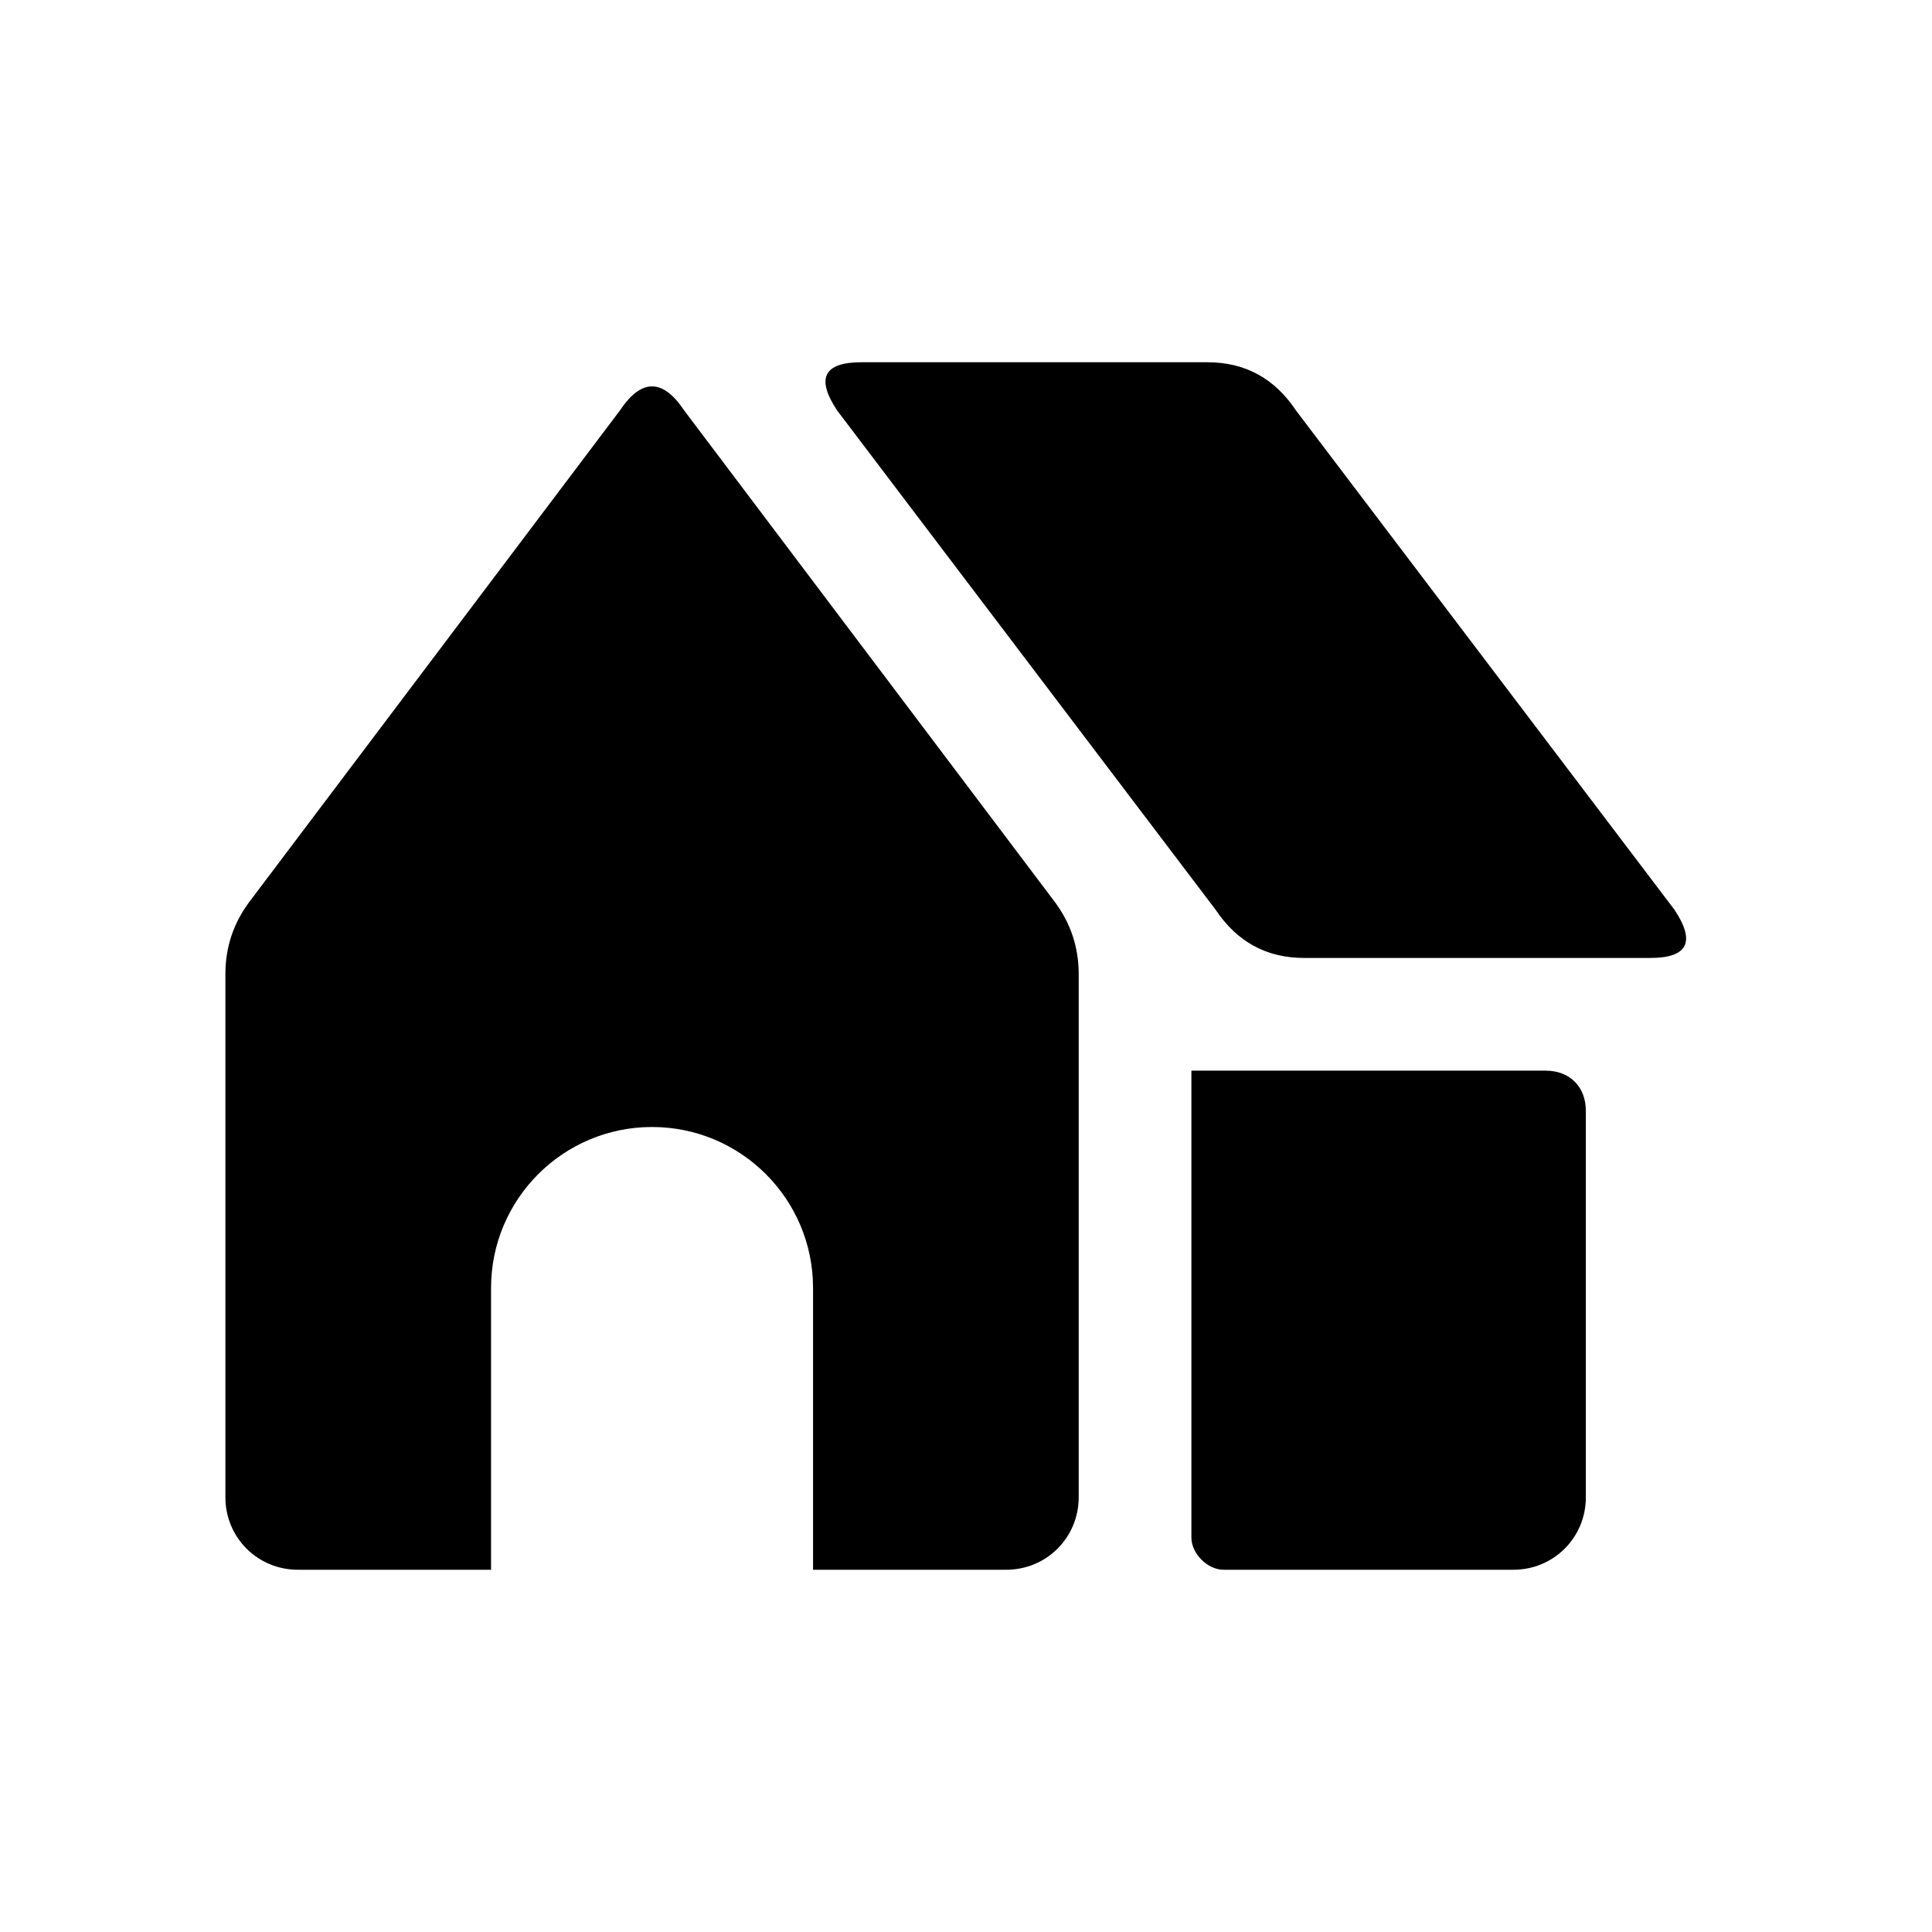
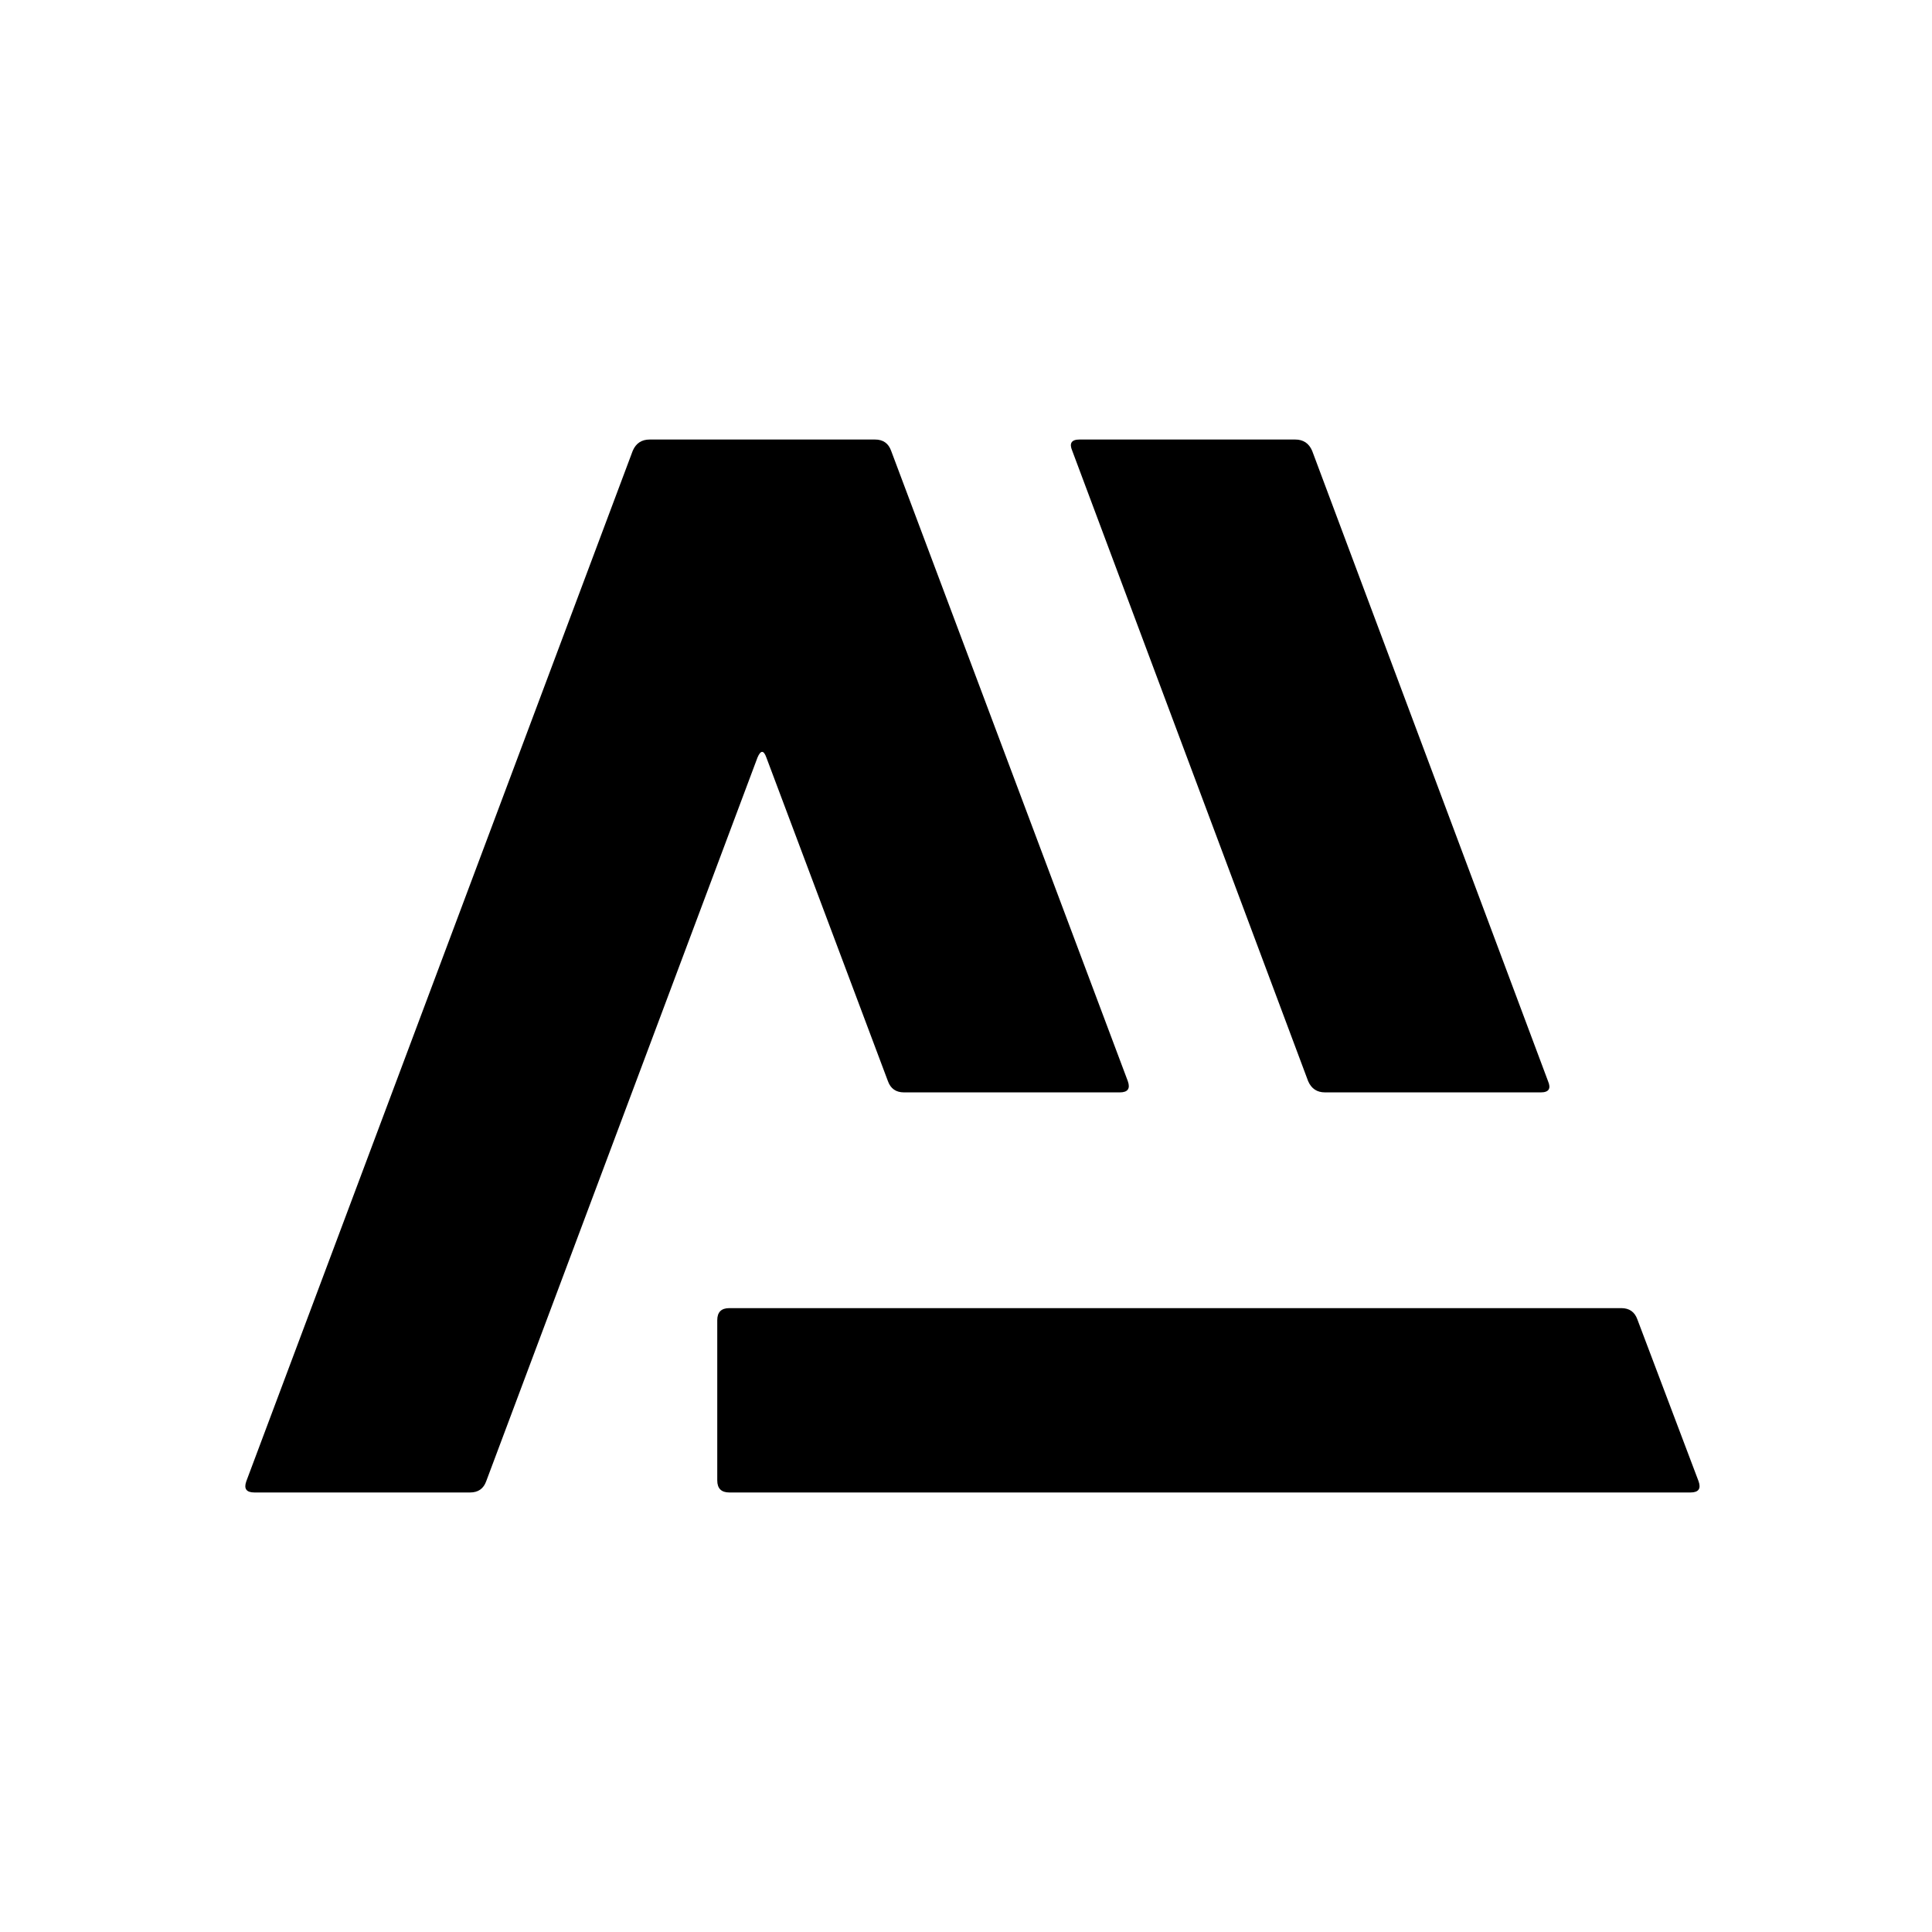
<svg xmlns="http://www.w3.org/2000/svg" viewBox="0 0 24 24" width="24" height="24">
-   <path fill="#000000" d="M 10.7,4.5 L 15.0,4.5 Q 15.7,4.5 16.1,5.1 L 20.8,11.3 Q 21.2,11.9 20.5,11.9 L 16.2,11.9 Q 15.5,11.9 15.1,11.3 L 10.4,5.1 Q 10.0,4.5 10.7,4.5 Z" />
-   <path fill="#000000" d="M 7.7,5.1 Q 8.1,4.5 8.5,5.1 L 13.1,11.2 Q 13.4,11.6 13.4,12.1 L 13.4,18.6 C 13.4,19.1 13.0,19.5 12.5,19.5 L 10.1,19.5 L 10.1,16.0 A 2.0,2.0 0 0 0 6.1,16.0 L 6.1,19.5 L 3.7,19.5 C 3.2,19.5 2.8,19.1 2.8,18.6 L 2.8,12.1 Q 2.8,11.6 3.1,11.2 Z" />
-   <path fill="#000000" d="M 14.8,13.3 L 19.2,13.3 C 19.5,13.3 19.7,13.5 19.7,13.8 L 19.7,18.6 C 19.7,19.1 19.3,19.5 18.8,19.5 L 15.2,19.5 C 15.0,19.5 14.8,19.3 14.8,19.1 Z" />
+   <path fill="#000000" d="M 7.86,5.60 Q 7.92,5.46 8.07,5.46 L 10.87,5.46 Q 11.02,5.46 11.07,5.60 L 14.01,13.43 Q 14.06,13.57 13.91,13.57 L 11.23,13.57 Q 11.08,13.57 11.03,13.43 L 9.52,9.41 Q 9.47,9.27 9.41,9.41 L 6.04,18.40 Q 5.99,18.54 5.84,18.54 L 3.16,18.54 Q 3.01,18.54 3.06,18.40 Z" />
+   <path fill="#000000" d="M 13.32,5.60 Q 13.26,5.46 13.41,5.46 L 16.09,5.46 Q 16.24,5.46 16.30,5.60 L 19.23,13.43 Q 19.29,13.57 19.14,13.57 L 16.46,13.57 Q 16.31,13.57 16.25,13.43 Z" />
+   <path fill="#000000" d="M 8.91,16.40 Q 8.91,16.25 9.06,16.25 L 20.14,16.25 Q 20.29,16.25 20.34,16.39 L 21.10,18.40 Q 21.15,18.54 21.00,18.54 L 9.06,18.54 Q 8.91,18.54 8.91,18.39 Z" />
</svg>
